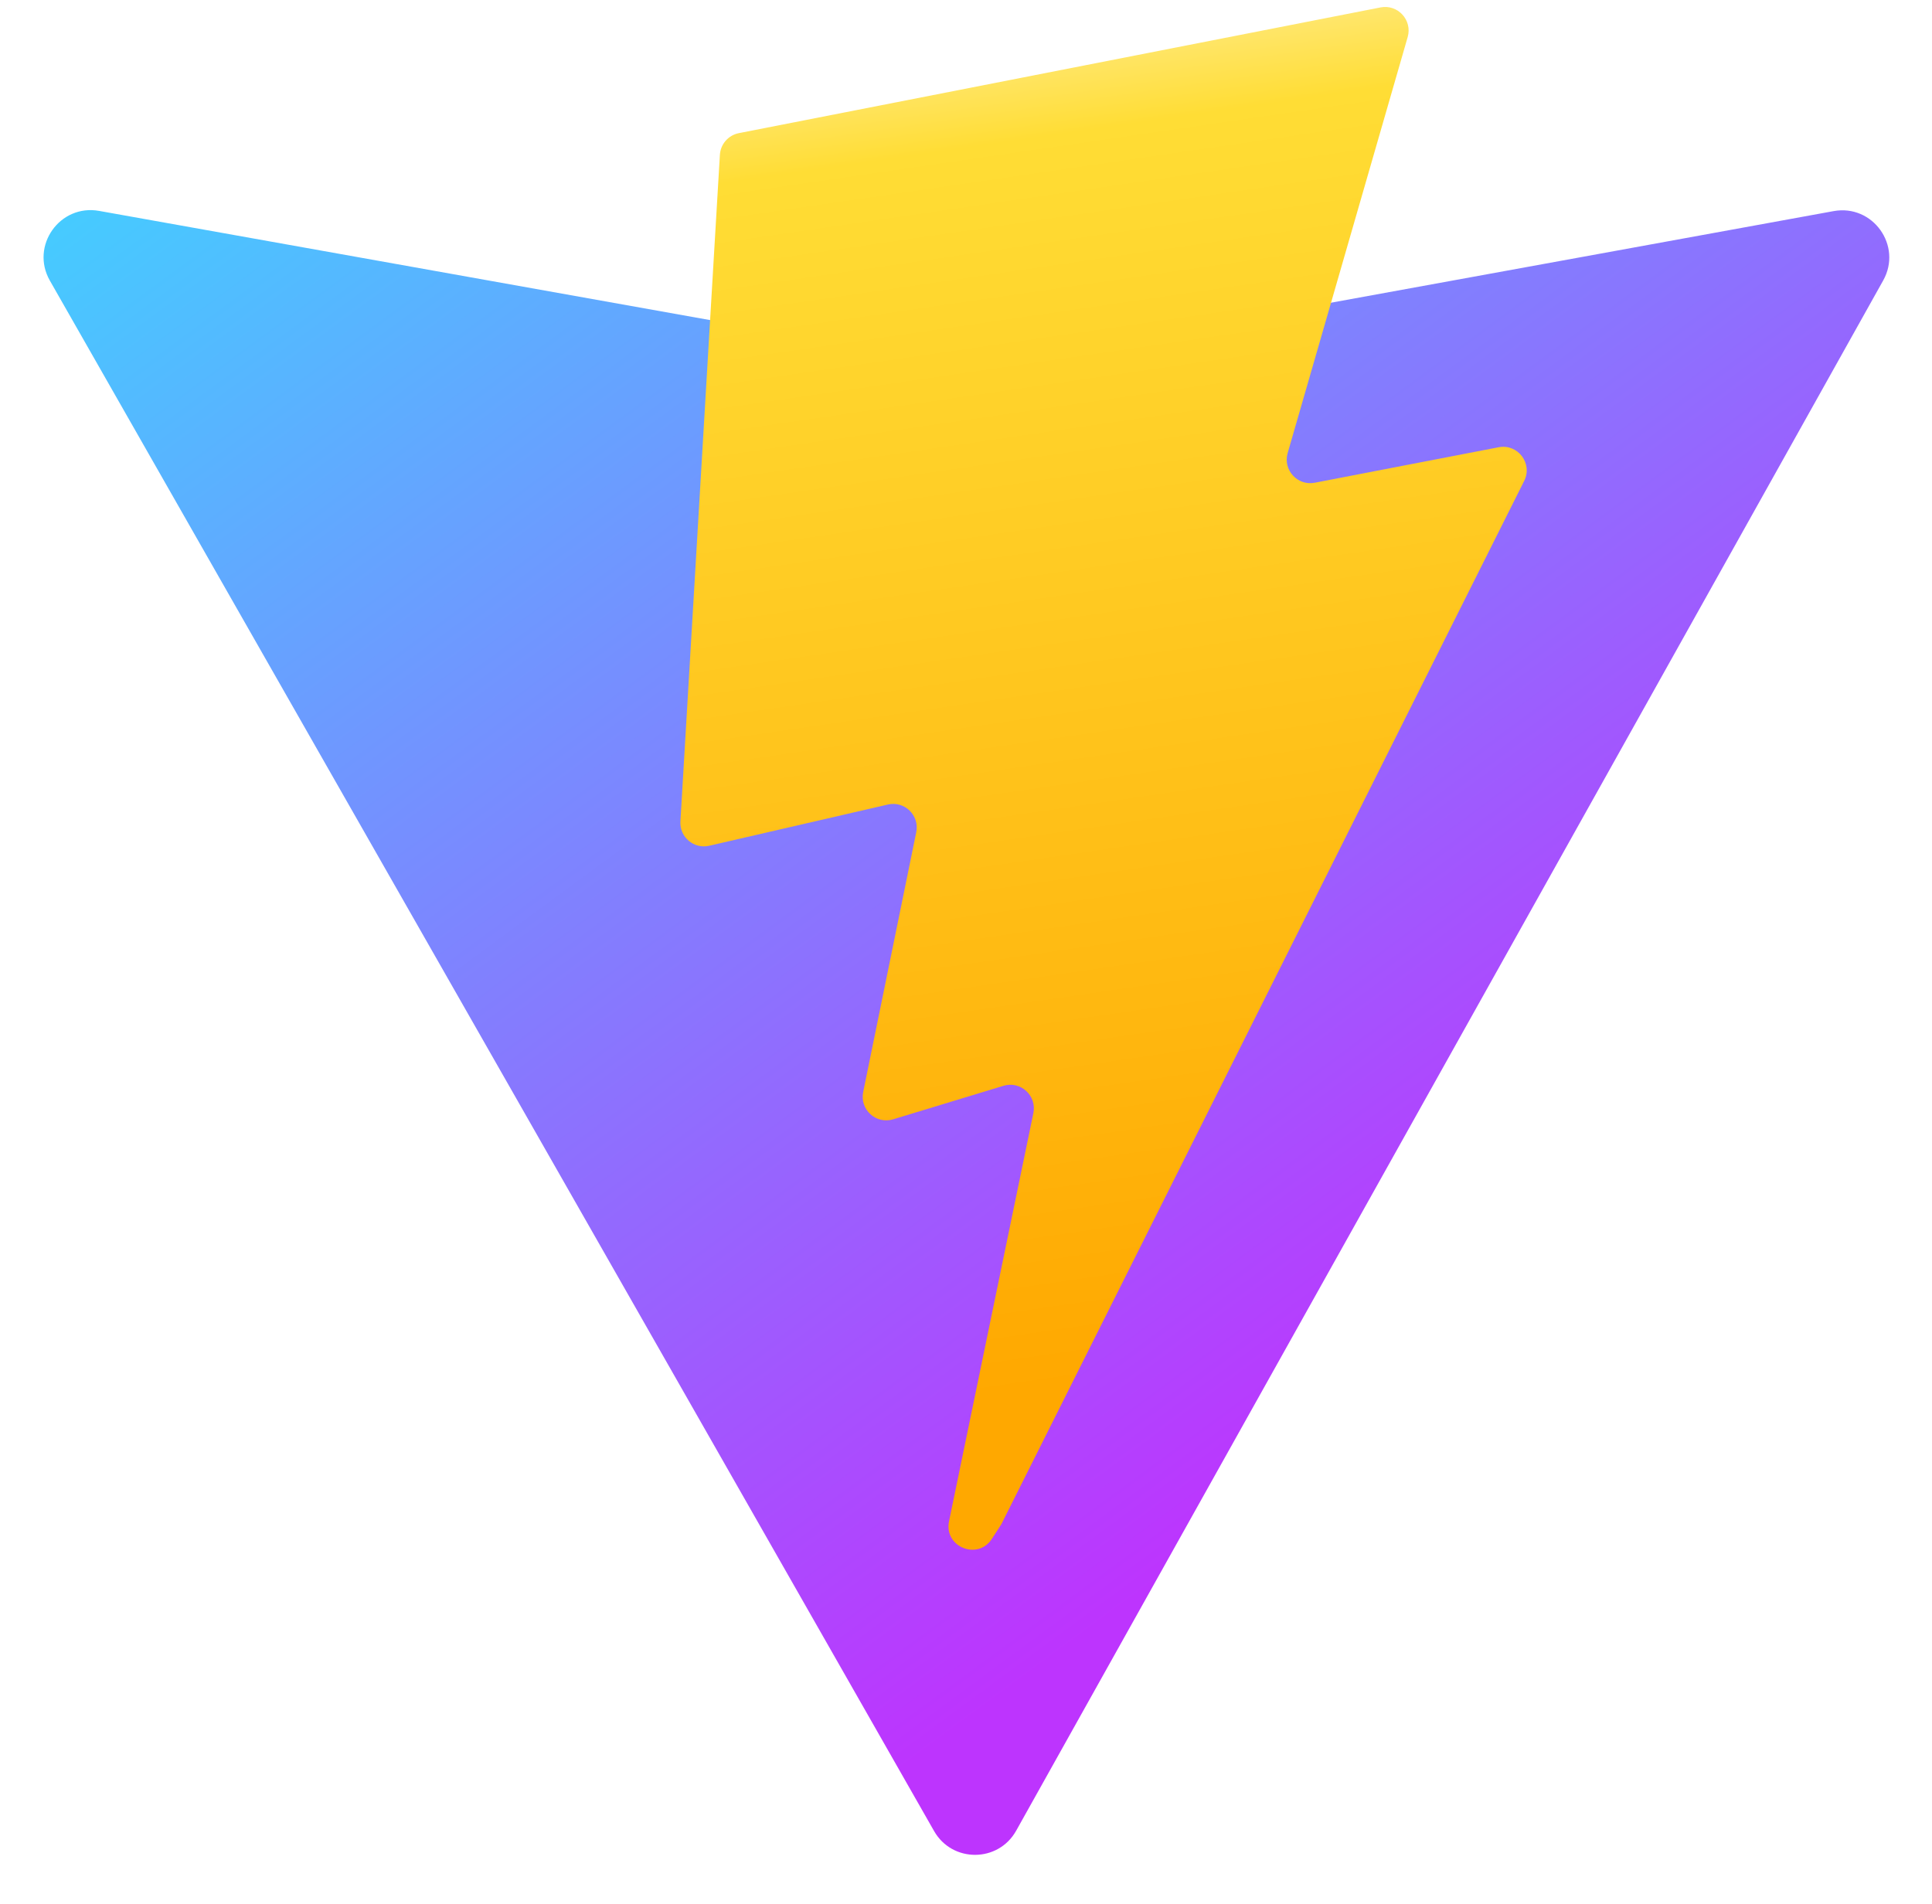
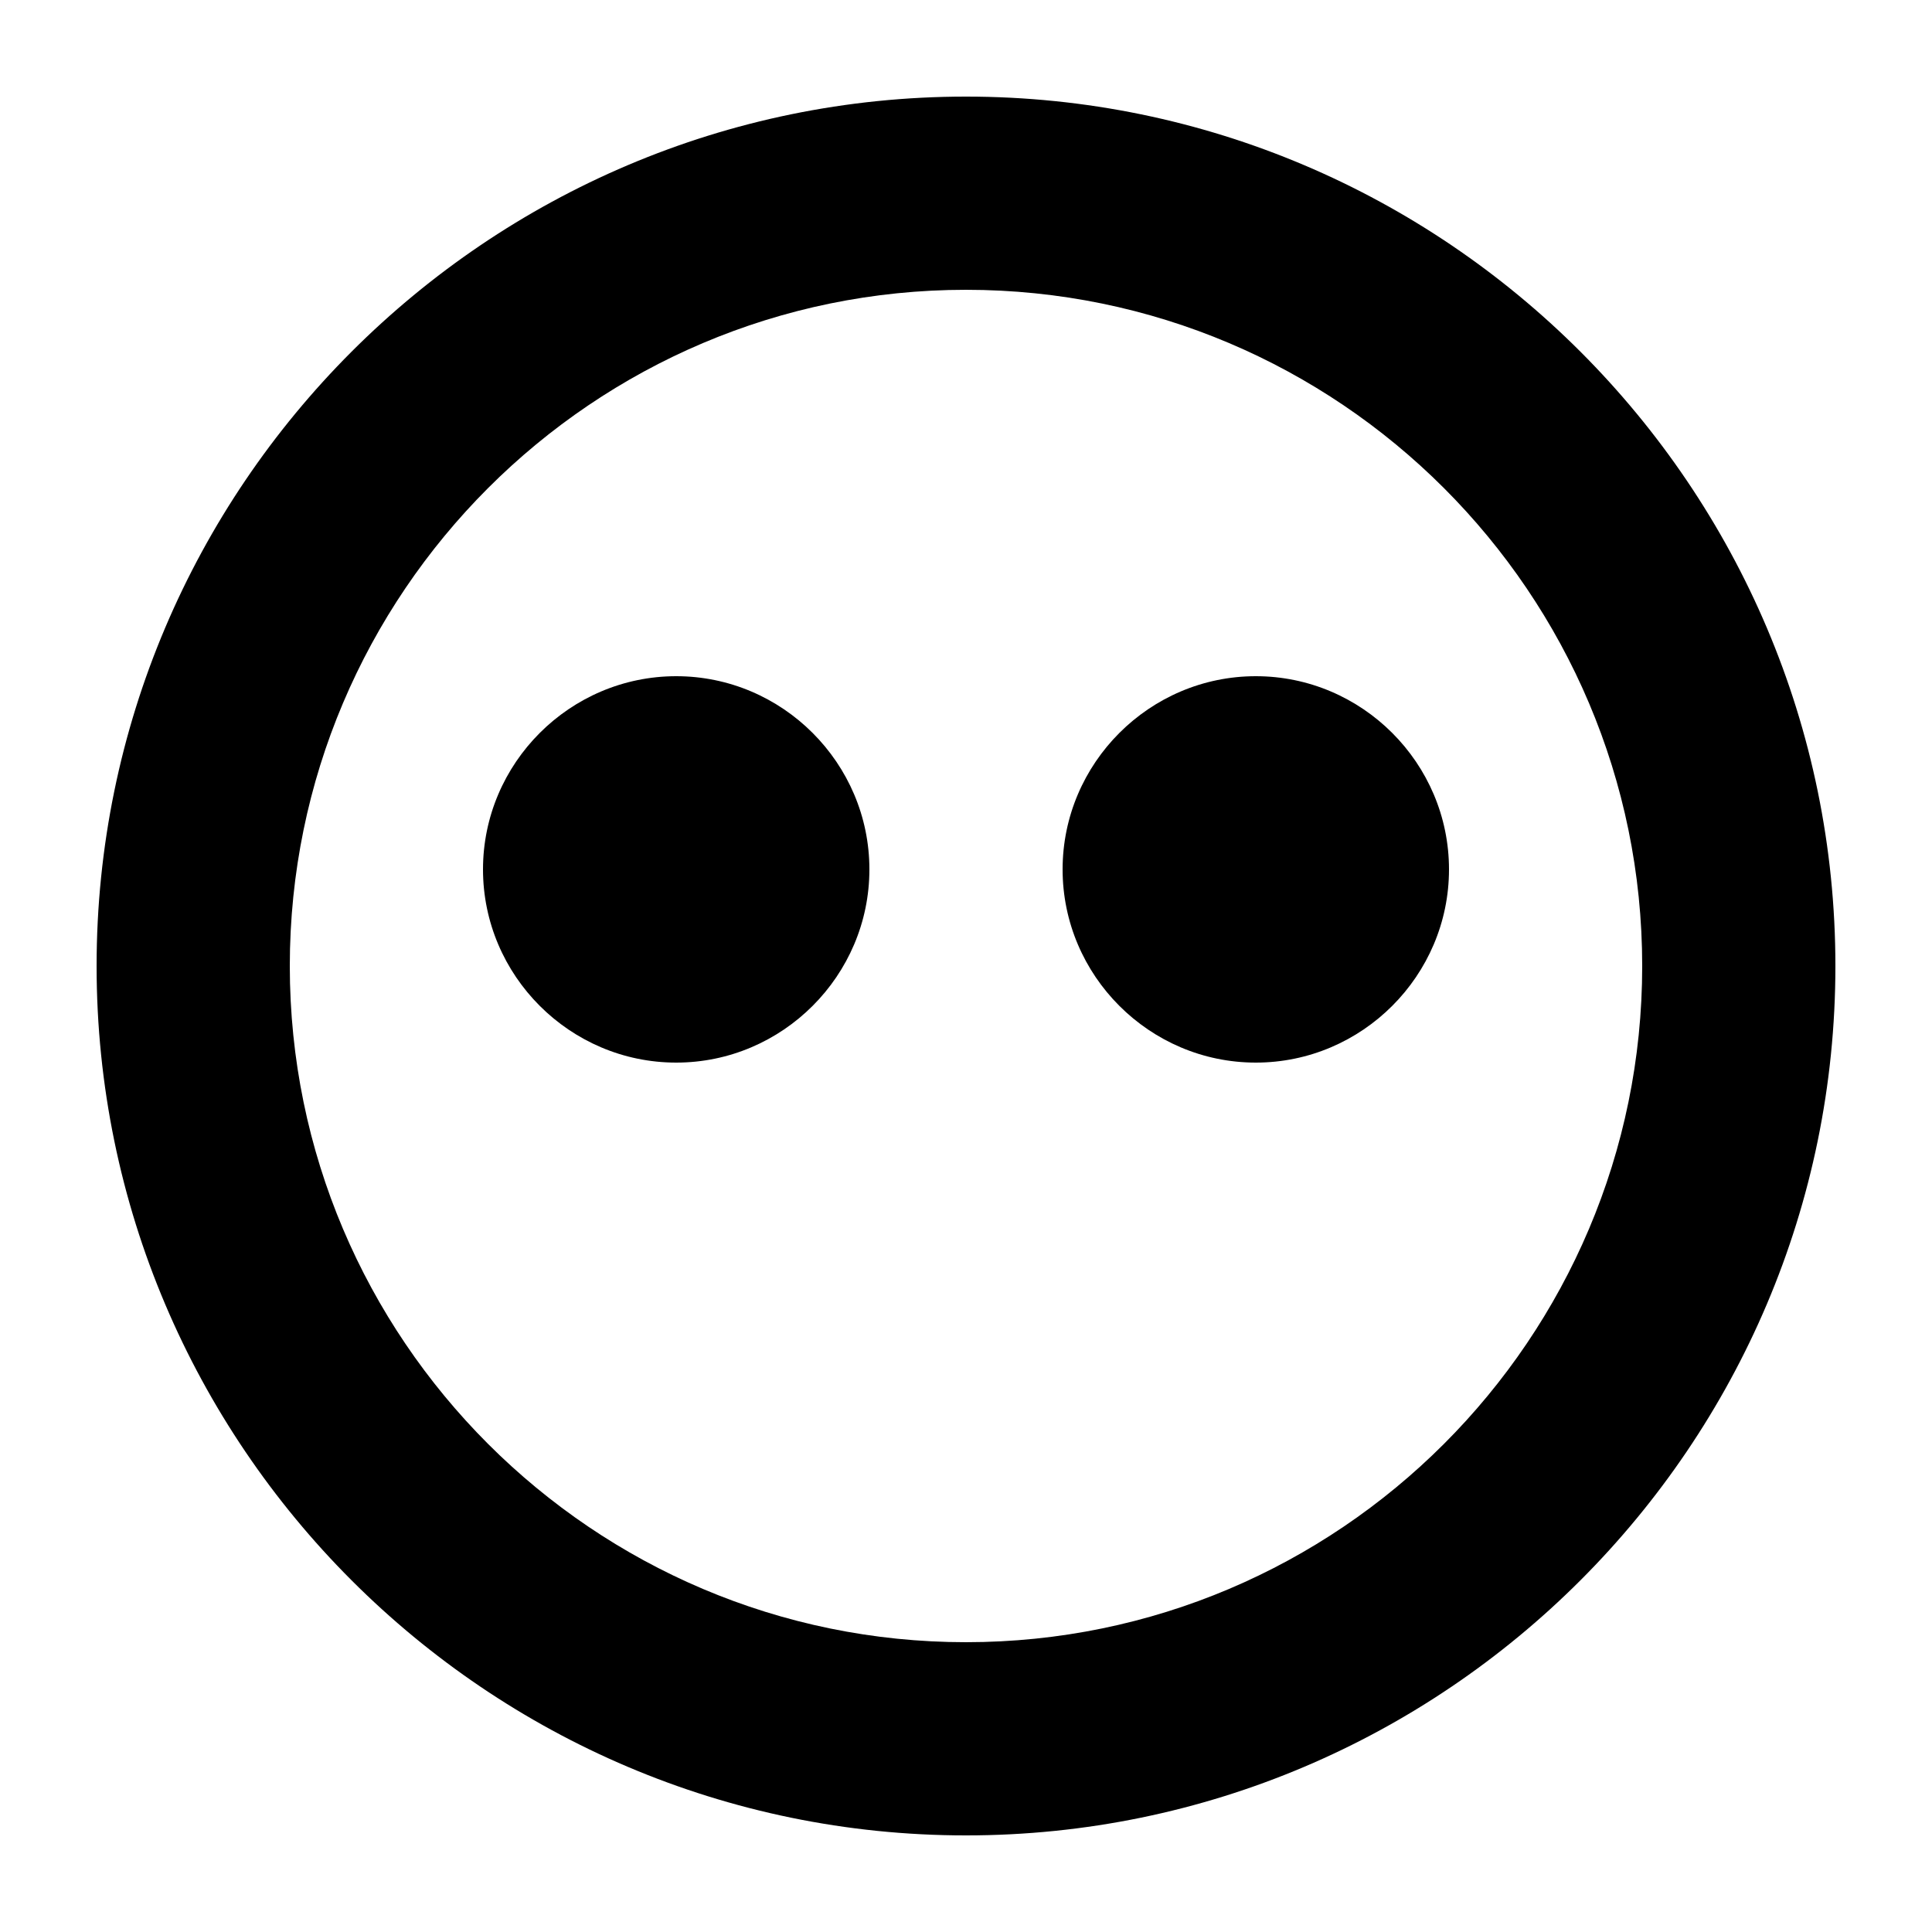
- <svg xmlns="http://www.w3.org/2000/svg" width="410" height="404" viewBox="0 0 410 404" fill="none">
-   <path d="M399.641 59.525L215.643 388.545C211.844 395.338 202.084 395.378 198.228 388.618L10.582 59.556C6.381 52.19 12.68 43.267 21.028 44.759L205.223 77.682C206.398 77.892 207.601 77.89 208.776 77.676L389.119 44.806C397.439 43.289 403.768 52.143 399.641 59.525Z" fill="url(#paint0_linear)" />
-   <path d="M292.965 1.574L156.801 28.255C154.563 28.694 152.906 30.59 152.771 32.866L144.395 174.33C144.198 177.662 147.258 180.248 150.51 179.498L188.42 170.749C191.967 169.931 195.172 173.055 194.443 176.622L183.18 231.775C182.422 235.487 185.907 238.661 189.532 237.56L212.947 230.446C216.577 229.344 220.065 232.527 219.297 236.242L201.398 322.875C200.278 328.294 207.486 331.249 210.492 326.603L212.5 323.5L323.454 102.072C325.312 98.365 322.108 94.137 318.036 94.923L279.014 102.454C275.347 103.161 272.227 99.746 273.262 96.158L298.731 7.867C299.767 4.273 296.636 0.855 292.965 1.574Z" fill="url(#paint1_linear)" />
-   <defs>
-     <linearGradient id="paint0_linear" x1="6" y1="33" x2="235" y2="344" gradientUnits="userSpaceOnUse">
-       <stop stop-color="#41D1FF" />
-       <stop offset="1" stop-color="#BD34FE" />
-     </linearGradient>
-     <linearGradient id="paint1_linear" x1="194.651" y1="8.818" x2="236.076" y2="292.989" gradientUnits="userSpaceOnUse">
-       <stop stop-color="#FFEA83" />
-       <stop offset="0.083" stop-color="#FFDD35" />
-       <stop offset="1" stop-color="#FFA800" />
-     </linearGradient>
-   </defs>
+ <svg xmlns="http://www.w3.org/2000/svg" viewBox="0 0 100 100">
+   <path d="M50 5C25.2 5 5 25.2 5 50s20.2 45 45 45 45-20.2 45-45S74.8 5 50 5zm0 80c-19.3 0-35-15.7-35-35s15.7-35 35-35 35 15.7 35 35-15.7 35-35 35z" />
+   <path d="M65 35c-5.5 0-10 4.5-10 10s4.5 10 10 10 10-4.5 10-10-4.5-10-10-10zm-30 0c-5.5 0-10 4.5-10 10s4.5 10 10 10 10-4.5 10-10-4.5-10-10-10z" />
</svg>
